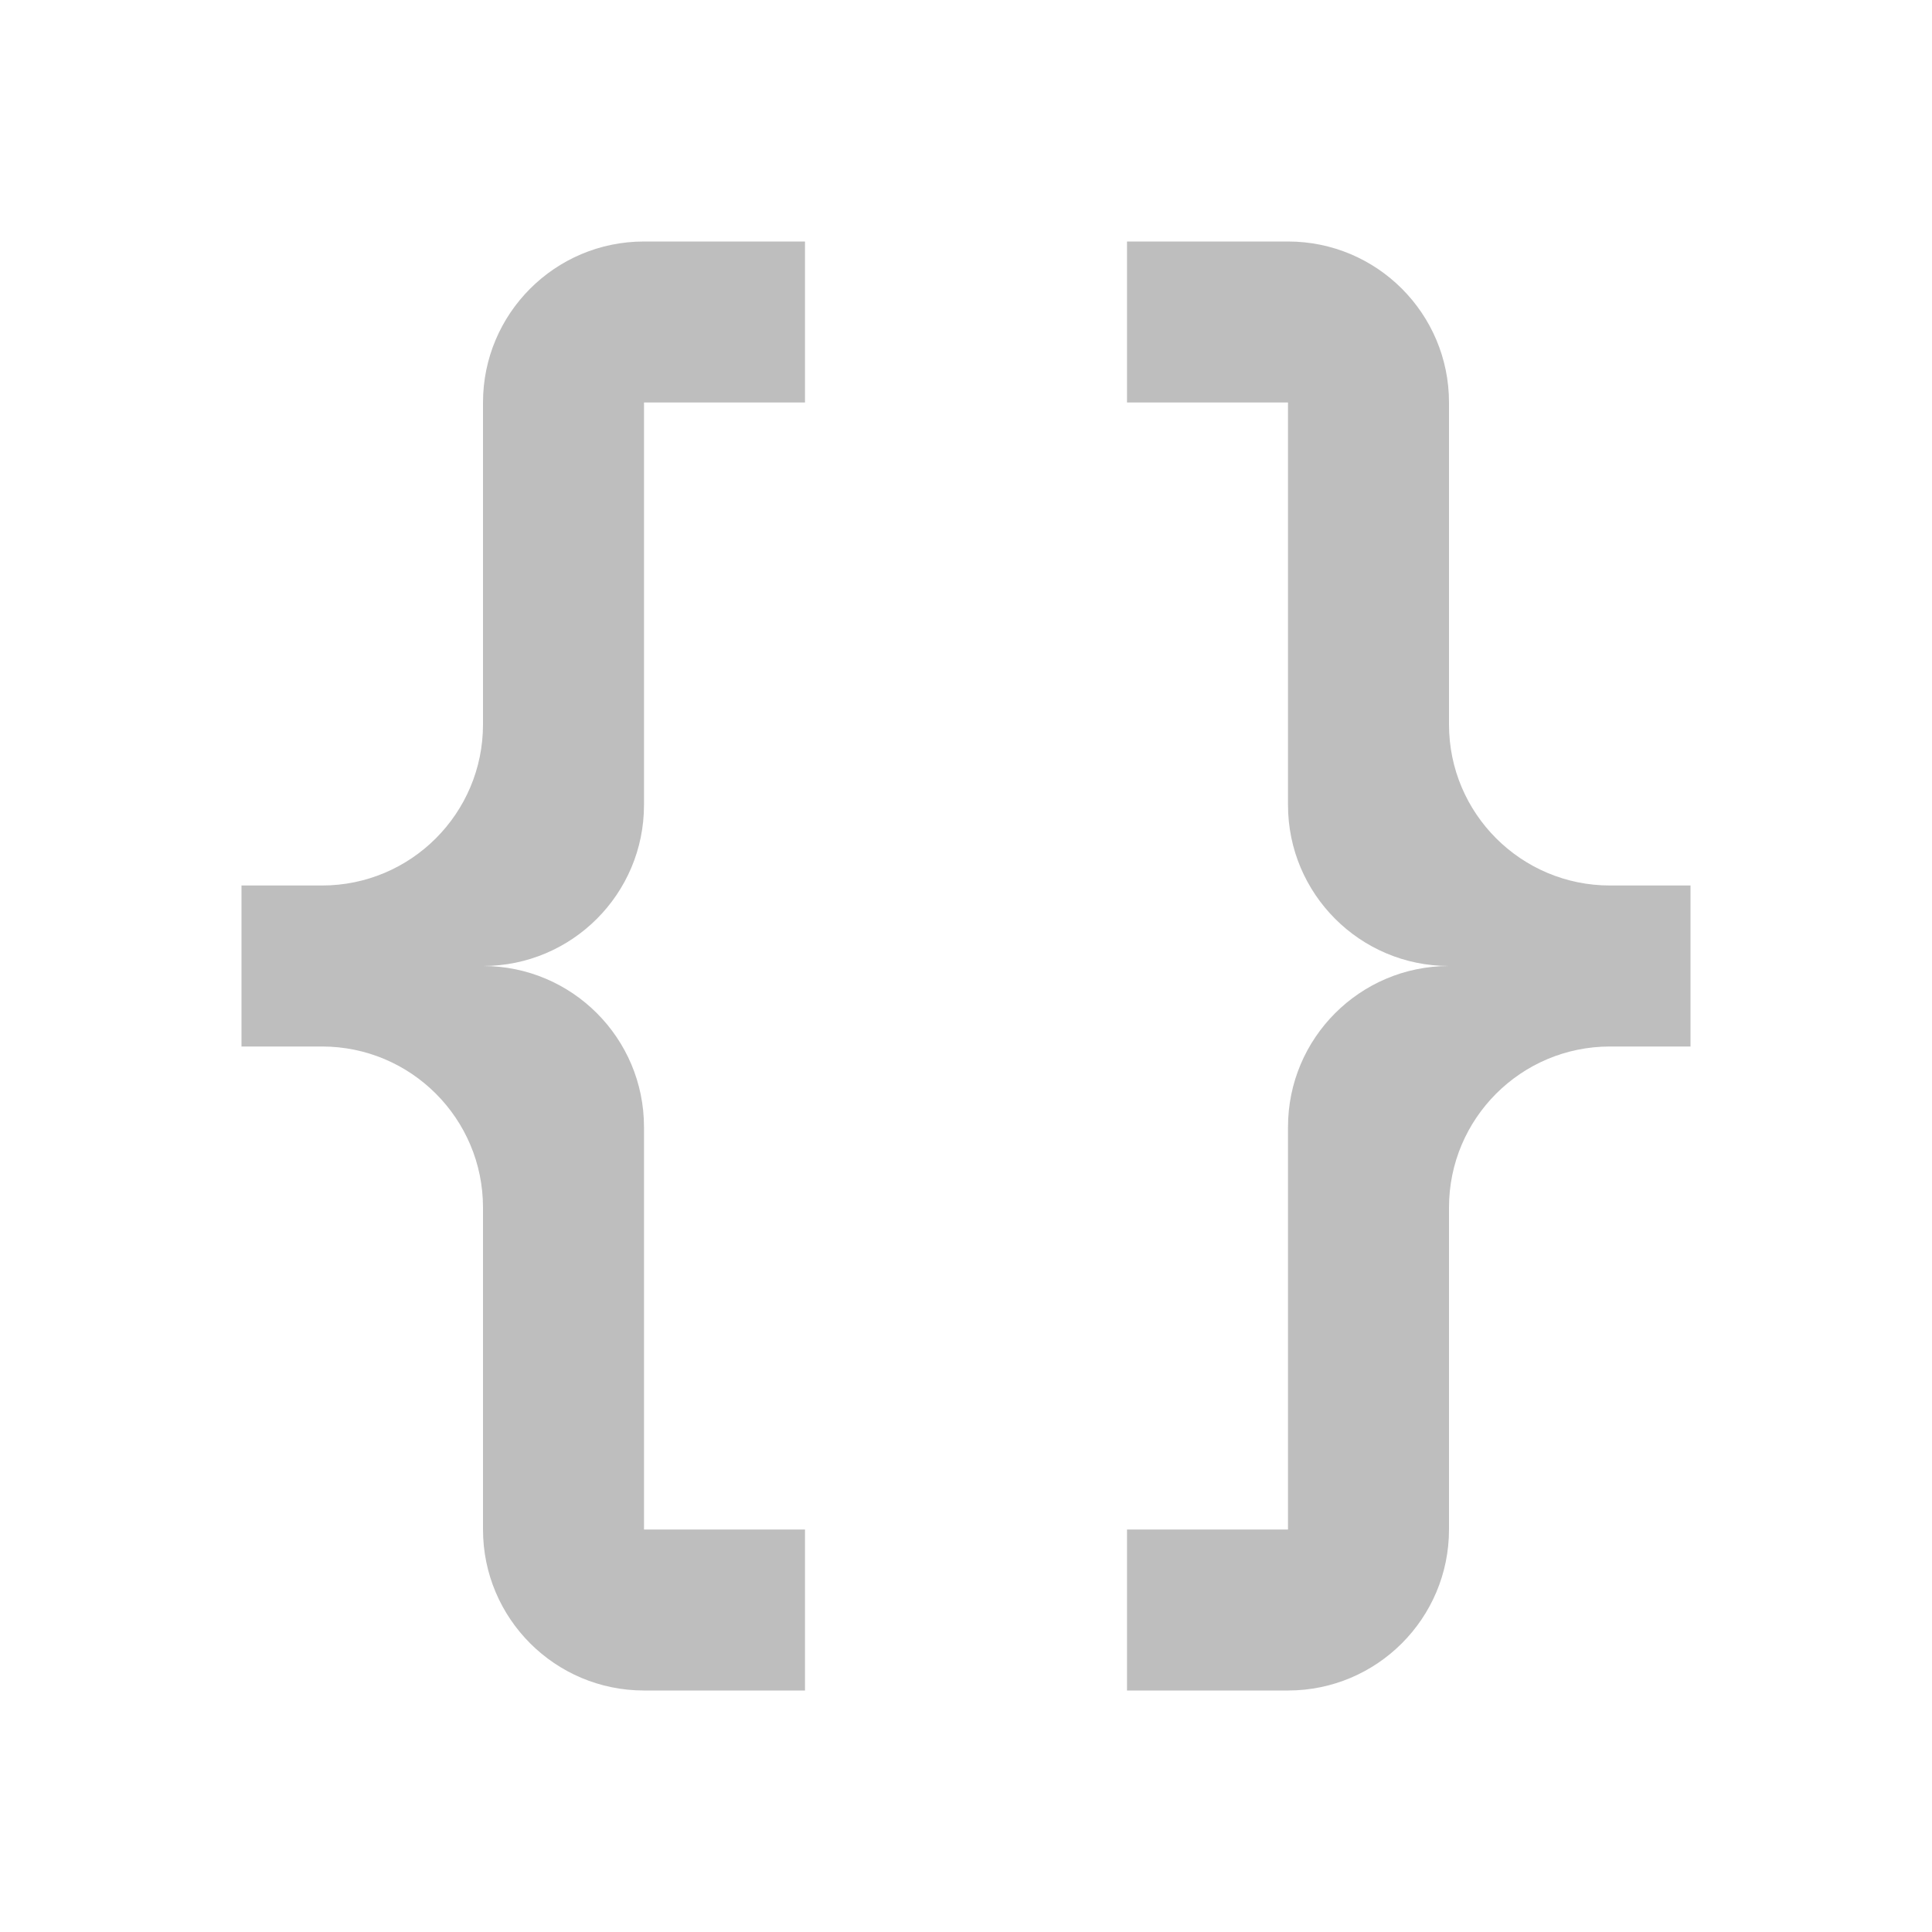
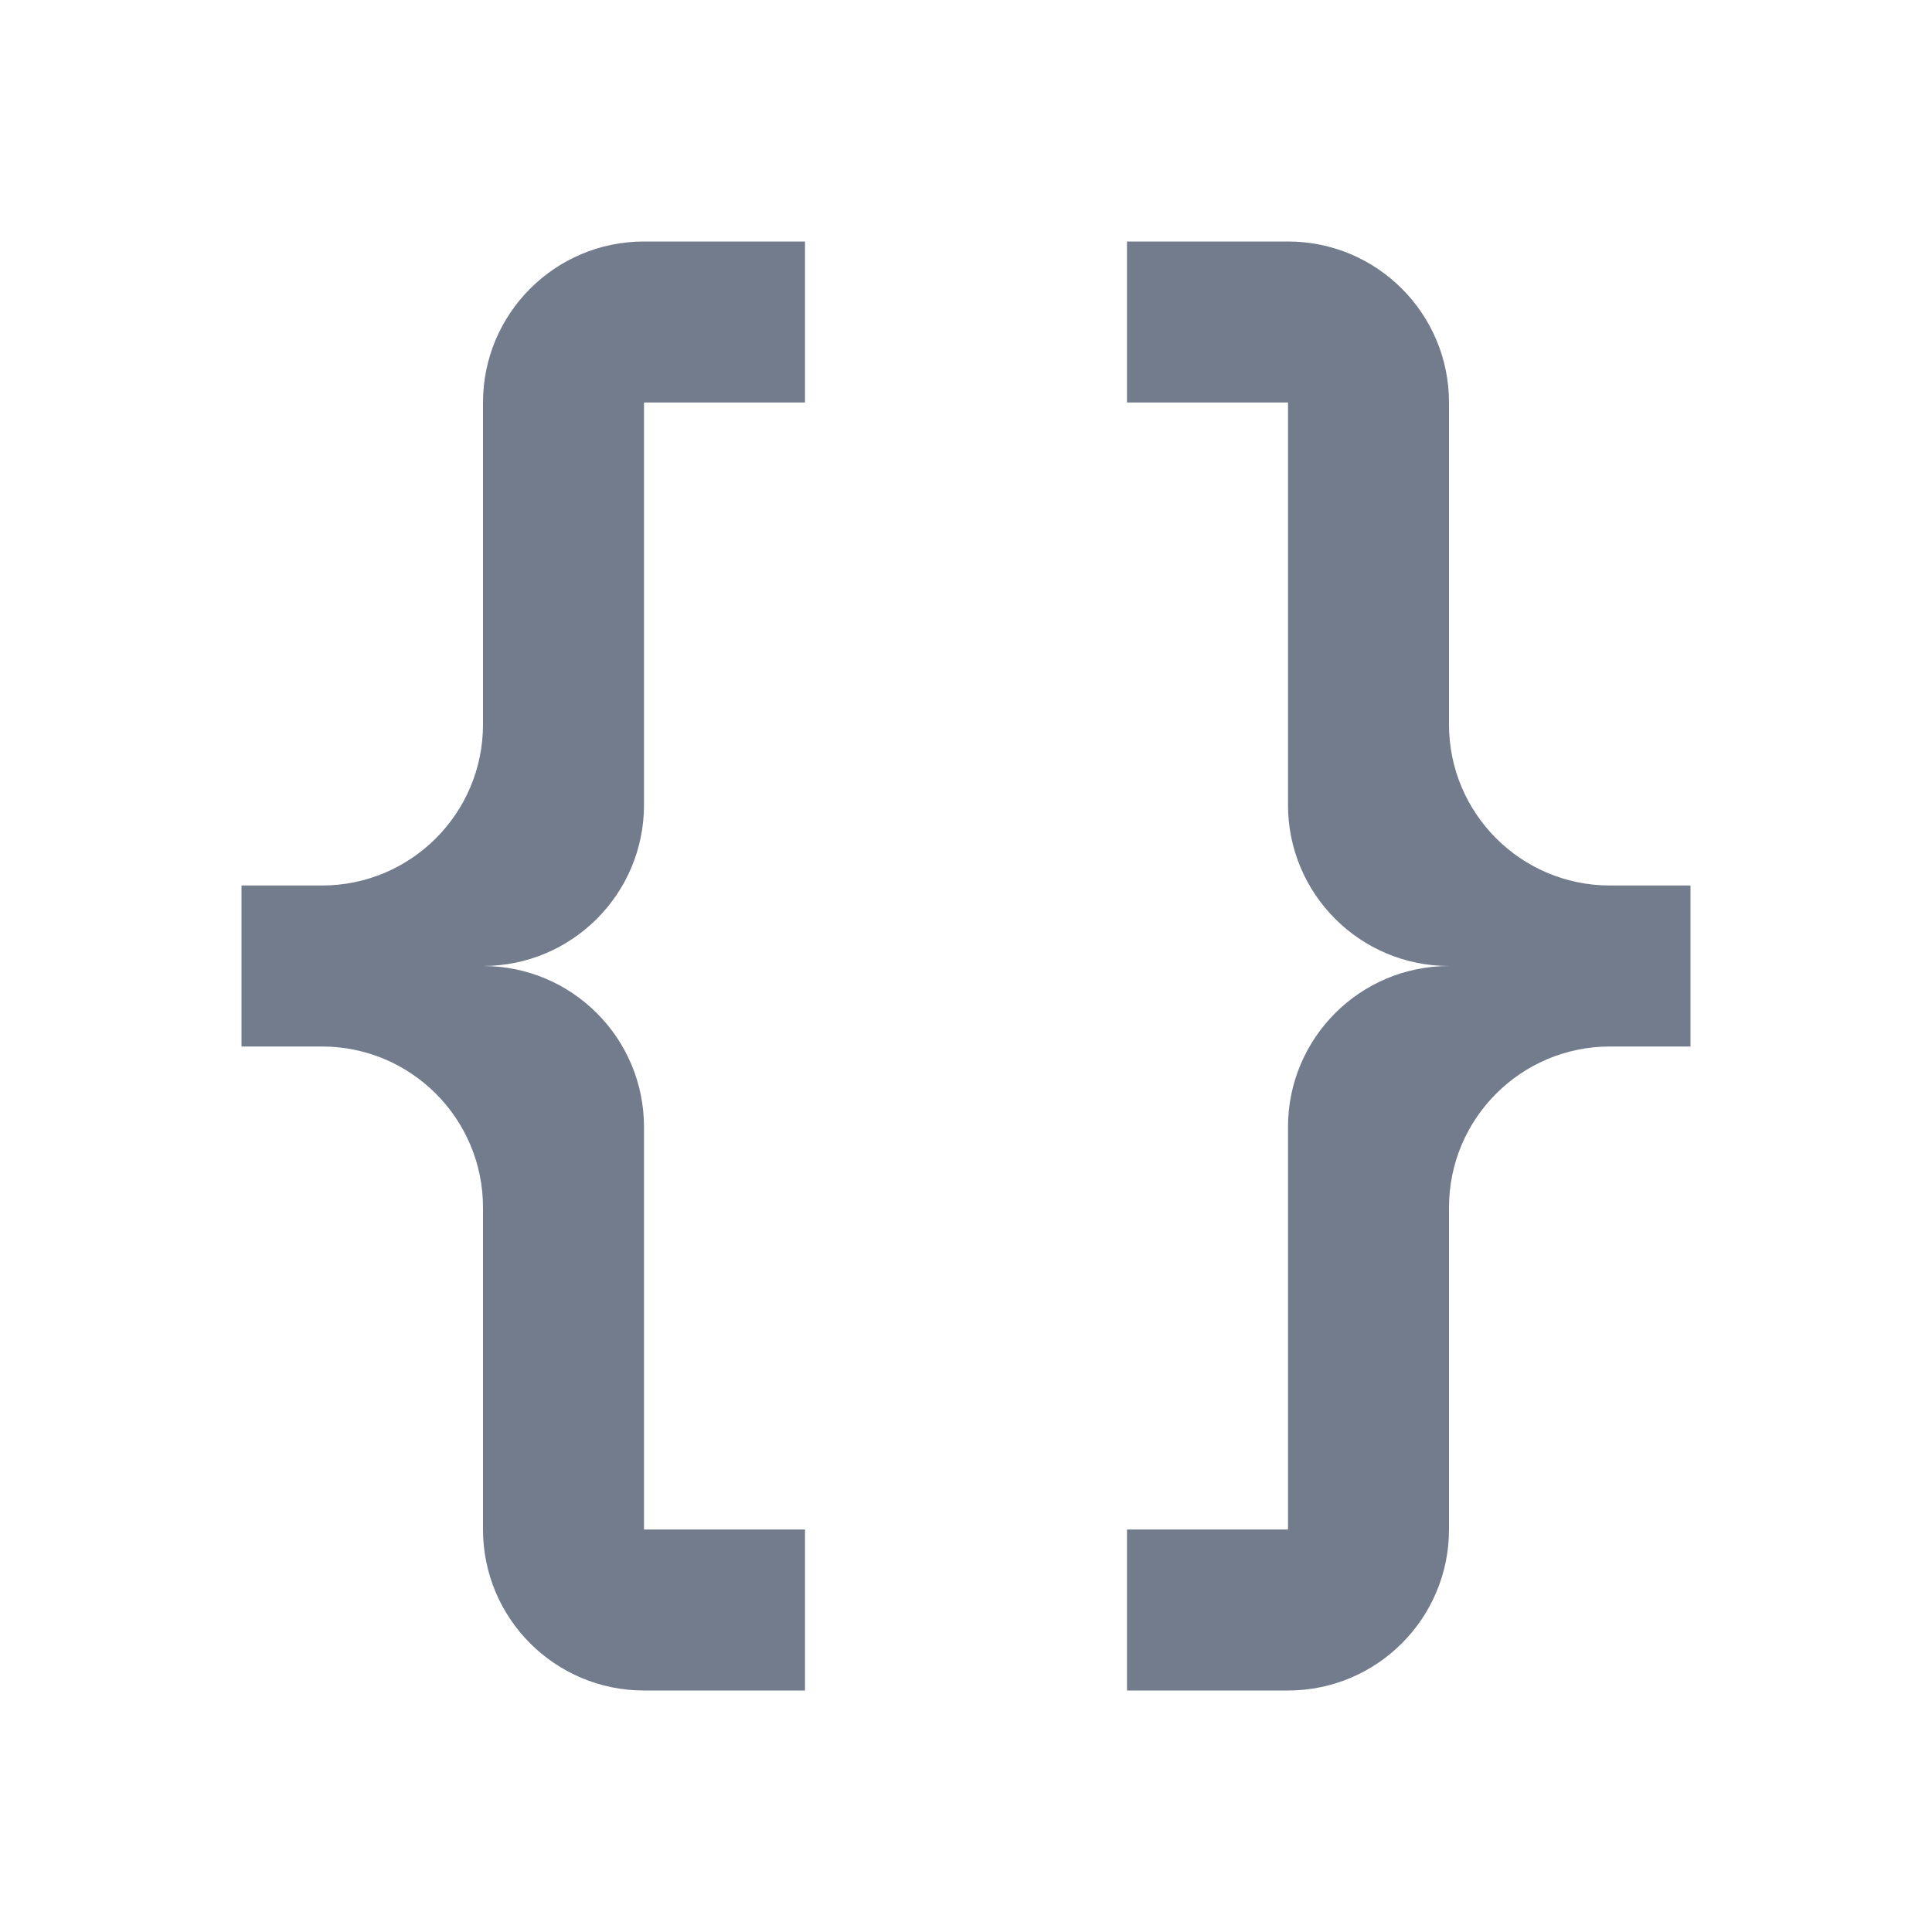
<svg xmlns="http://www.w3.org/2000/svg" height="24" viewBox="0 0 24 24" width="24">
-   <path d="m8 3a2 2 0 0 0 -2 2v4a2 2 0 0 1 -2 2h-1v2h1a2 2 0 0 1 2 2v4a2 2 0 0 0 2 2h2v-2h-2v-5a2 2 0 0 0 -2-2 2 2 0 0 0 2-2v-5h2v-2m6 0a2 2 0 0 1 2 2v4a2 2 0 0 0 2 2h1v2h-1a2 2 0 0 0 -2 2v4a2 2 0 0 1 -2 2h-2v-2h2v-5a2 2 0 0 1 2-2 2 2 0 0 1 -2-2v-5h-2v-2z" fill="#bebebe" />
+   <path d="m8 3a2 2 0 0 0 -2 2v4a2 2 0 0 1 -2 2h-1v2h1a2 2 0 0 1 2 2v4a2 2 0 0 0 2 2h2v-2h-2v-5a2 2 0 0 0 -2-2 2 2 0 0 0 2-2v-5h2v-2m6 0a2 2 0 0 1 2 2v4a2 2 0 0 0 2 2h1v2h-1a2 2 0 0 0 -2 2v4a2 2 0 0 1 -2 2h-2v-2h2v-5a2 2 0 0 1 2-2 2 2 0 0 1 -2-2v-5h-2v-2z" fill="#737c8c" />
</svg>
